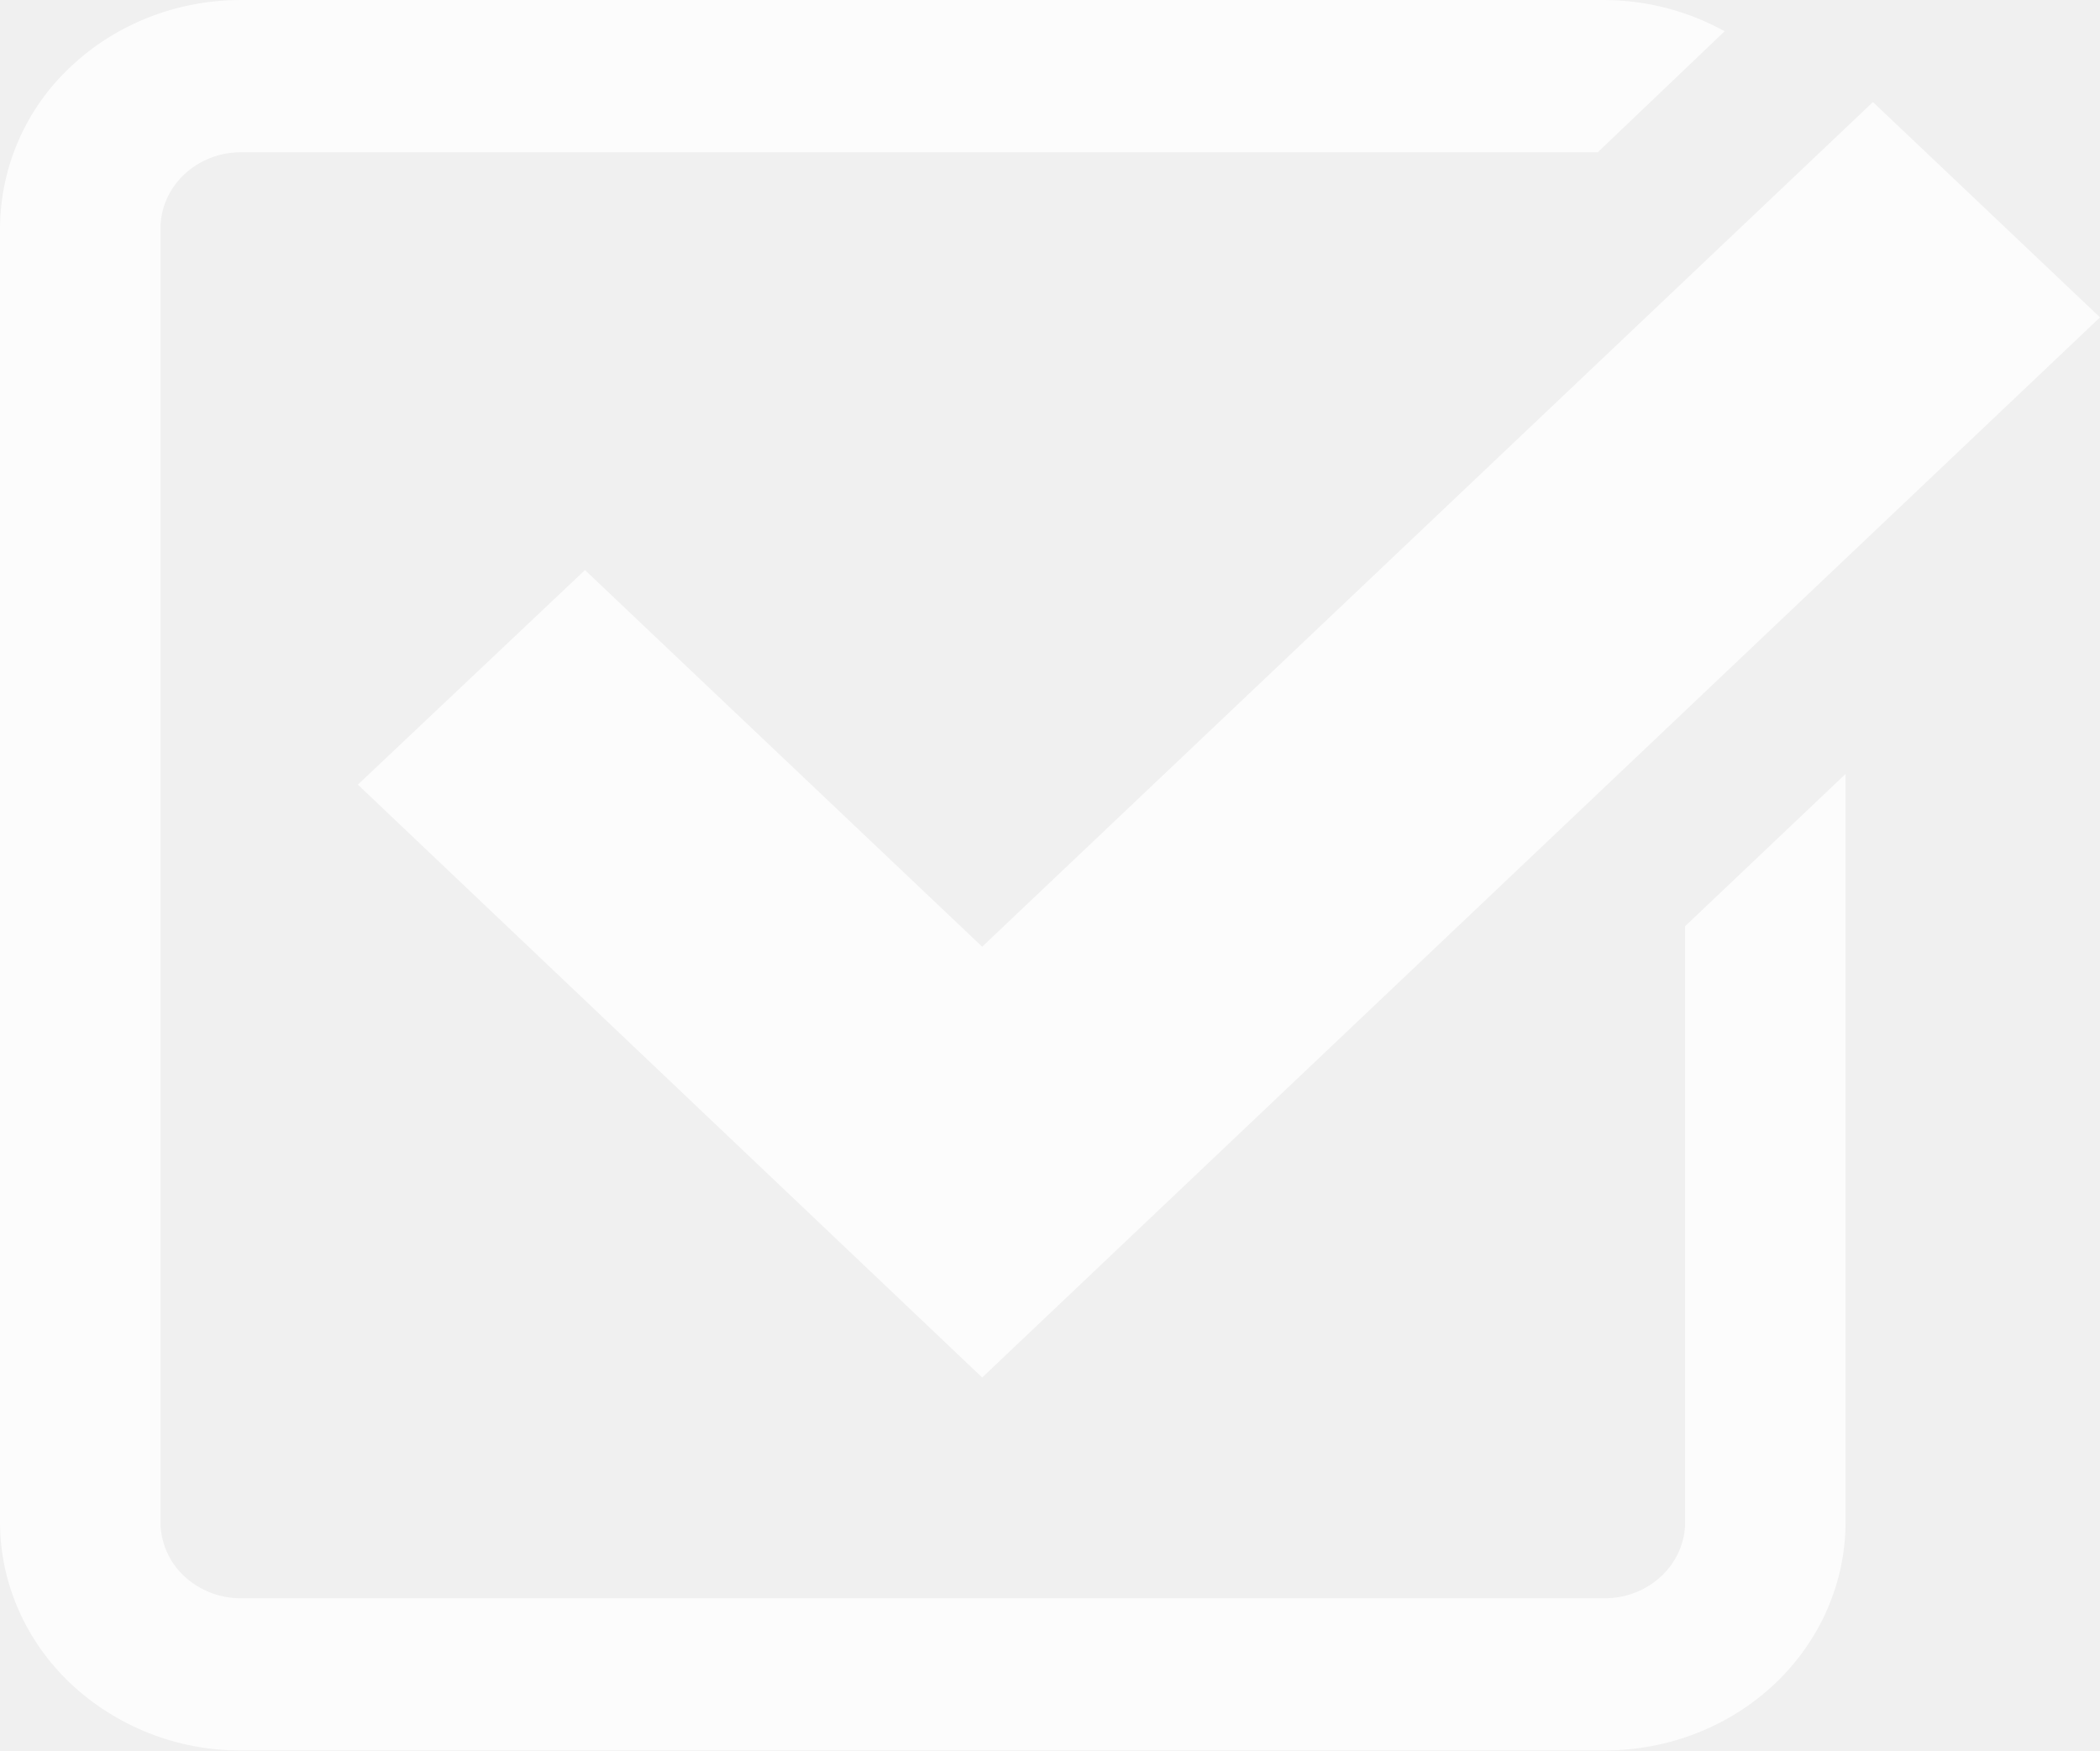
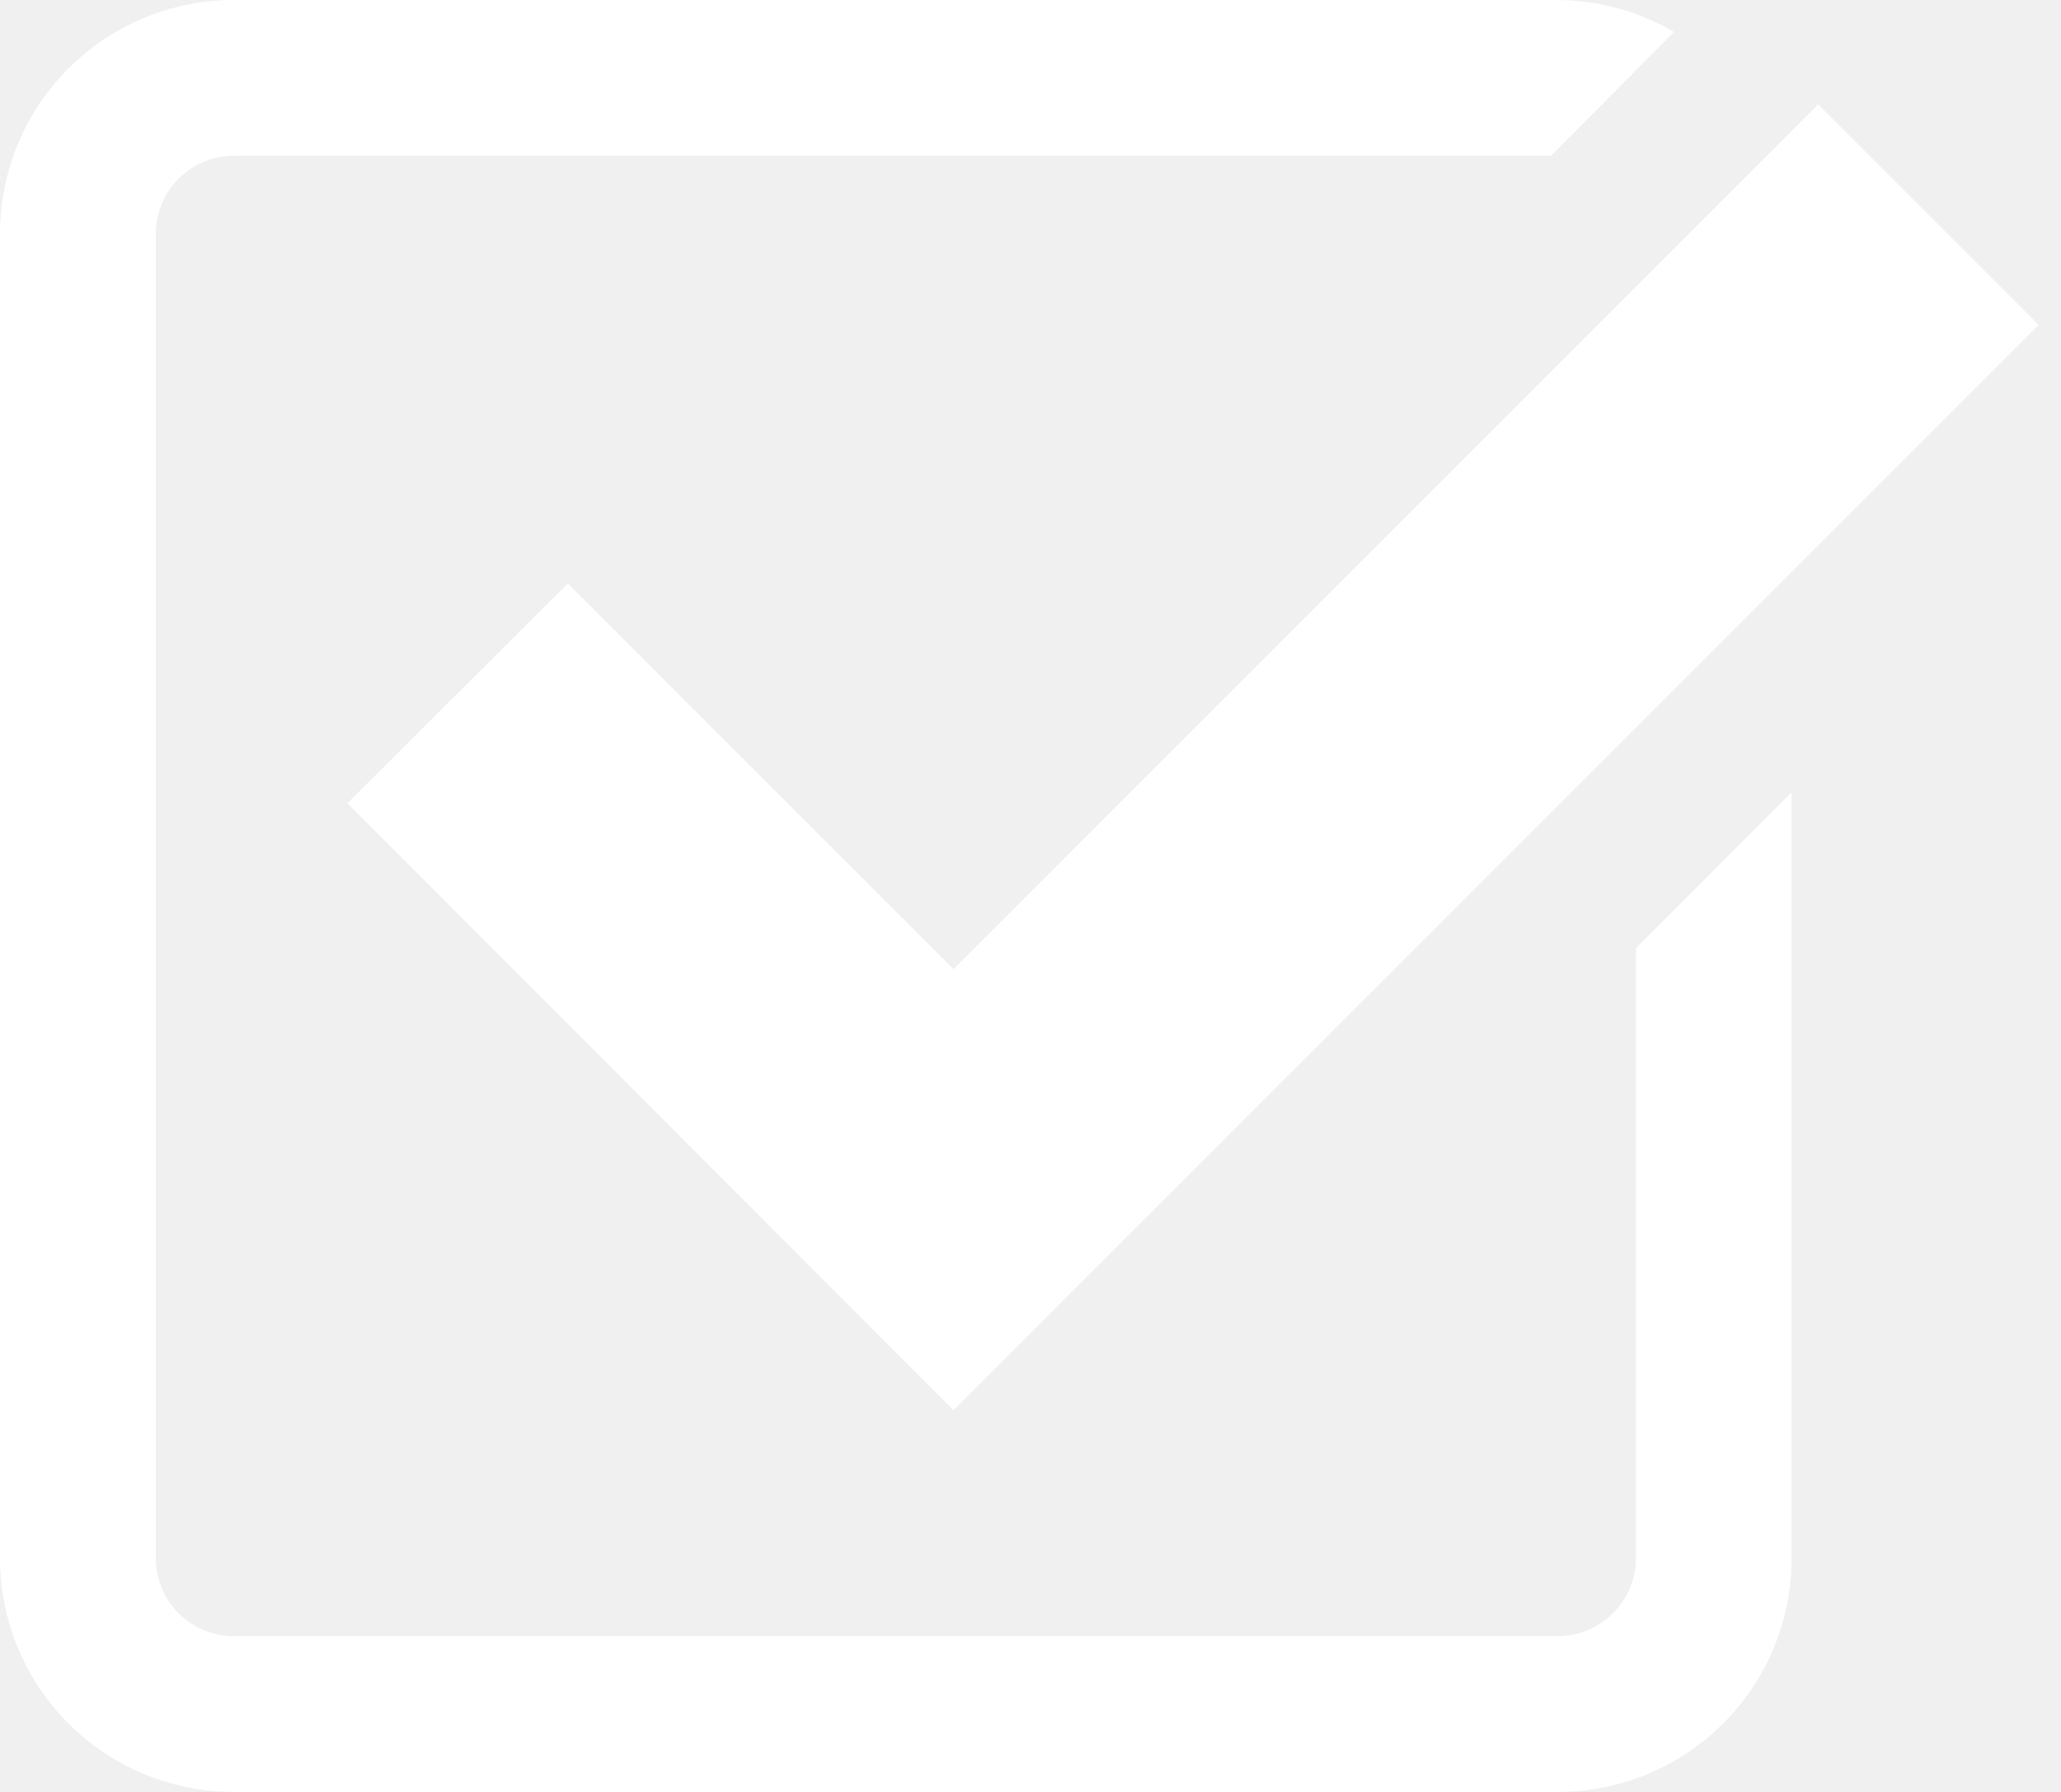
- <svg xmlns="http://www.w3.org/2000/svg" width="24" height="20" fill="none">
-   <path d="M6.686 6.513L4.09 8.965l7.135 6.774L24 3.626l-2.595-2.46-10.18 9.651-4.54-4.304z" fill="#fff" fill-opacity=".8" />
-   <path d="M19.259 17.391c0 .23-.097.452-.269.615a.943.943 0 01-.648.255H2.752a.943.943 0 01-.65-.255.847.847 0 01-.268-.615V2.61c0-.23.097-.452.269-.615a.943.943 0 01.648-.255H18.26L19.71.357A2.867 2.867 0 0018.341 0H2.752c-.73 0-1.43.275-1.946.764A2.542 2.542 0 000 2.61V17.39c0 .692.29 1.356.806 1.845A2.83 2.83 0 002.75 20h15.59c.73 0 1.43-.275 1.946-.764.516-.49.806-1.153.806-1.845V8.843l-1.834 1.74v6.808z" fill="#fff" fill-opacity=".8" />
+ <svg xmlns="http://www.w3.org/2000/svg" width="23" height="20" viewBox="0 0 23 20" fill="none">
+   <path d="M6.337 6.513L3.877 8.965L10.64 15.739L22.75 3.626L20.29 1.165L10.64 10.817L6.337 6.513Z" fill="white" />
+   <path d="M18.256 17.391C18.256 17.622 18.164 17.843 18.001 18.006C17.838 18.169 17.617 18.261 17.386 18.261H2.608C2.377 18.261 2.156 18.169 1.993 18.006C1.83 17.843 1.739 17.622 1.739 17.391V2.609C1.739 2.378 1.83 2.157 1.993 1.994C2.156 1.831 2.377 1.739 2.608 1.739H17.308L18.682 0.357C18.288 0.127 17.842 0.004 17.386 0H2.608C1.916 0 1.253 0.275 0.764 0.764C0.275 1.253 0 1.917 0 2.609V17.391C0 18.083 0.275 18.747 0.764 19.236C1.253 19.725 1.916 20 2.608 20H17.386C18.078 20 18.741 19.725 19.23 19.236C19.72 18.747 19.994 18.083 19.994 17.391V8.843L18.256 10.583V17.391Z" fill="white" />
</svg>
